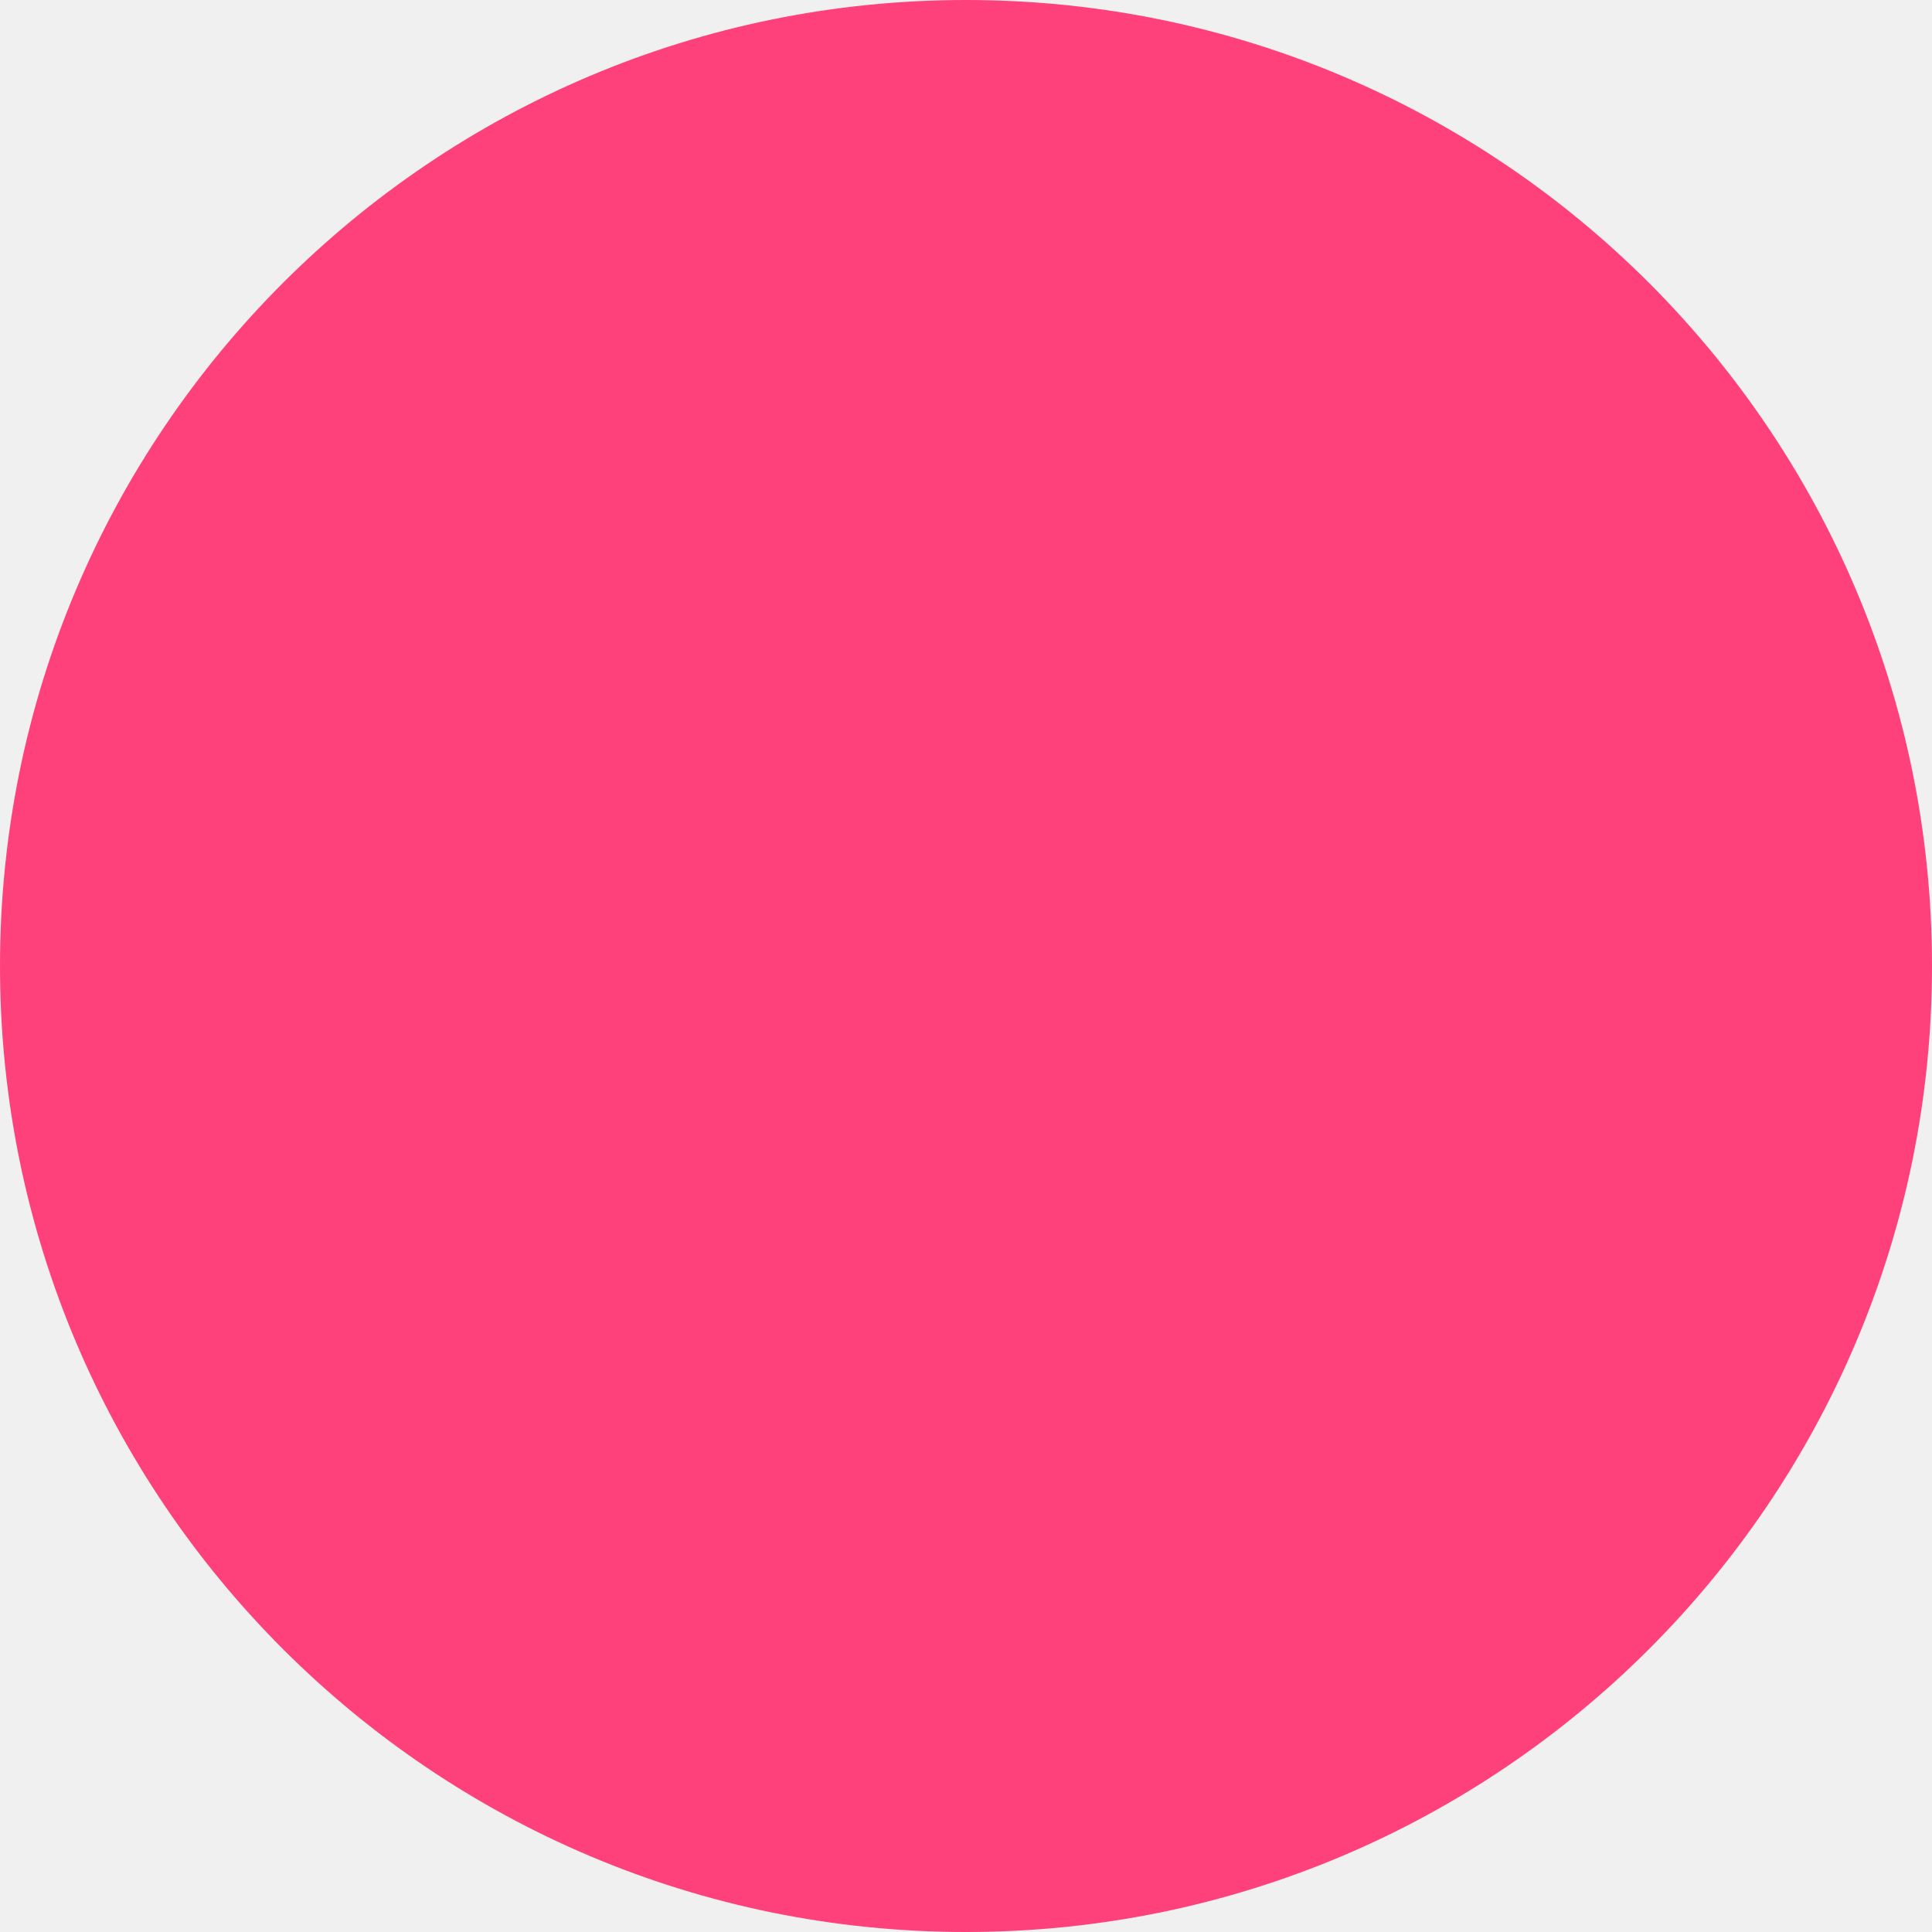
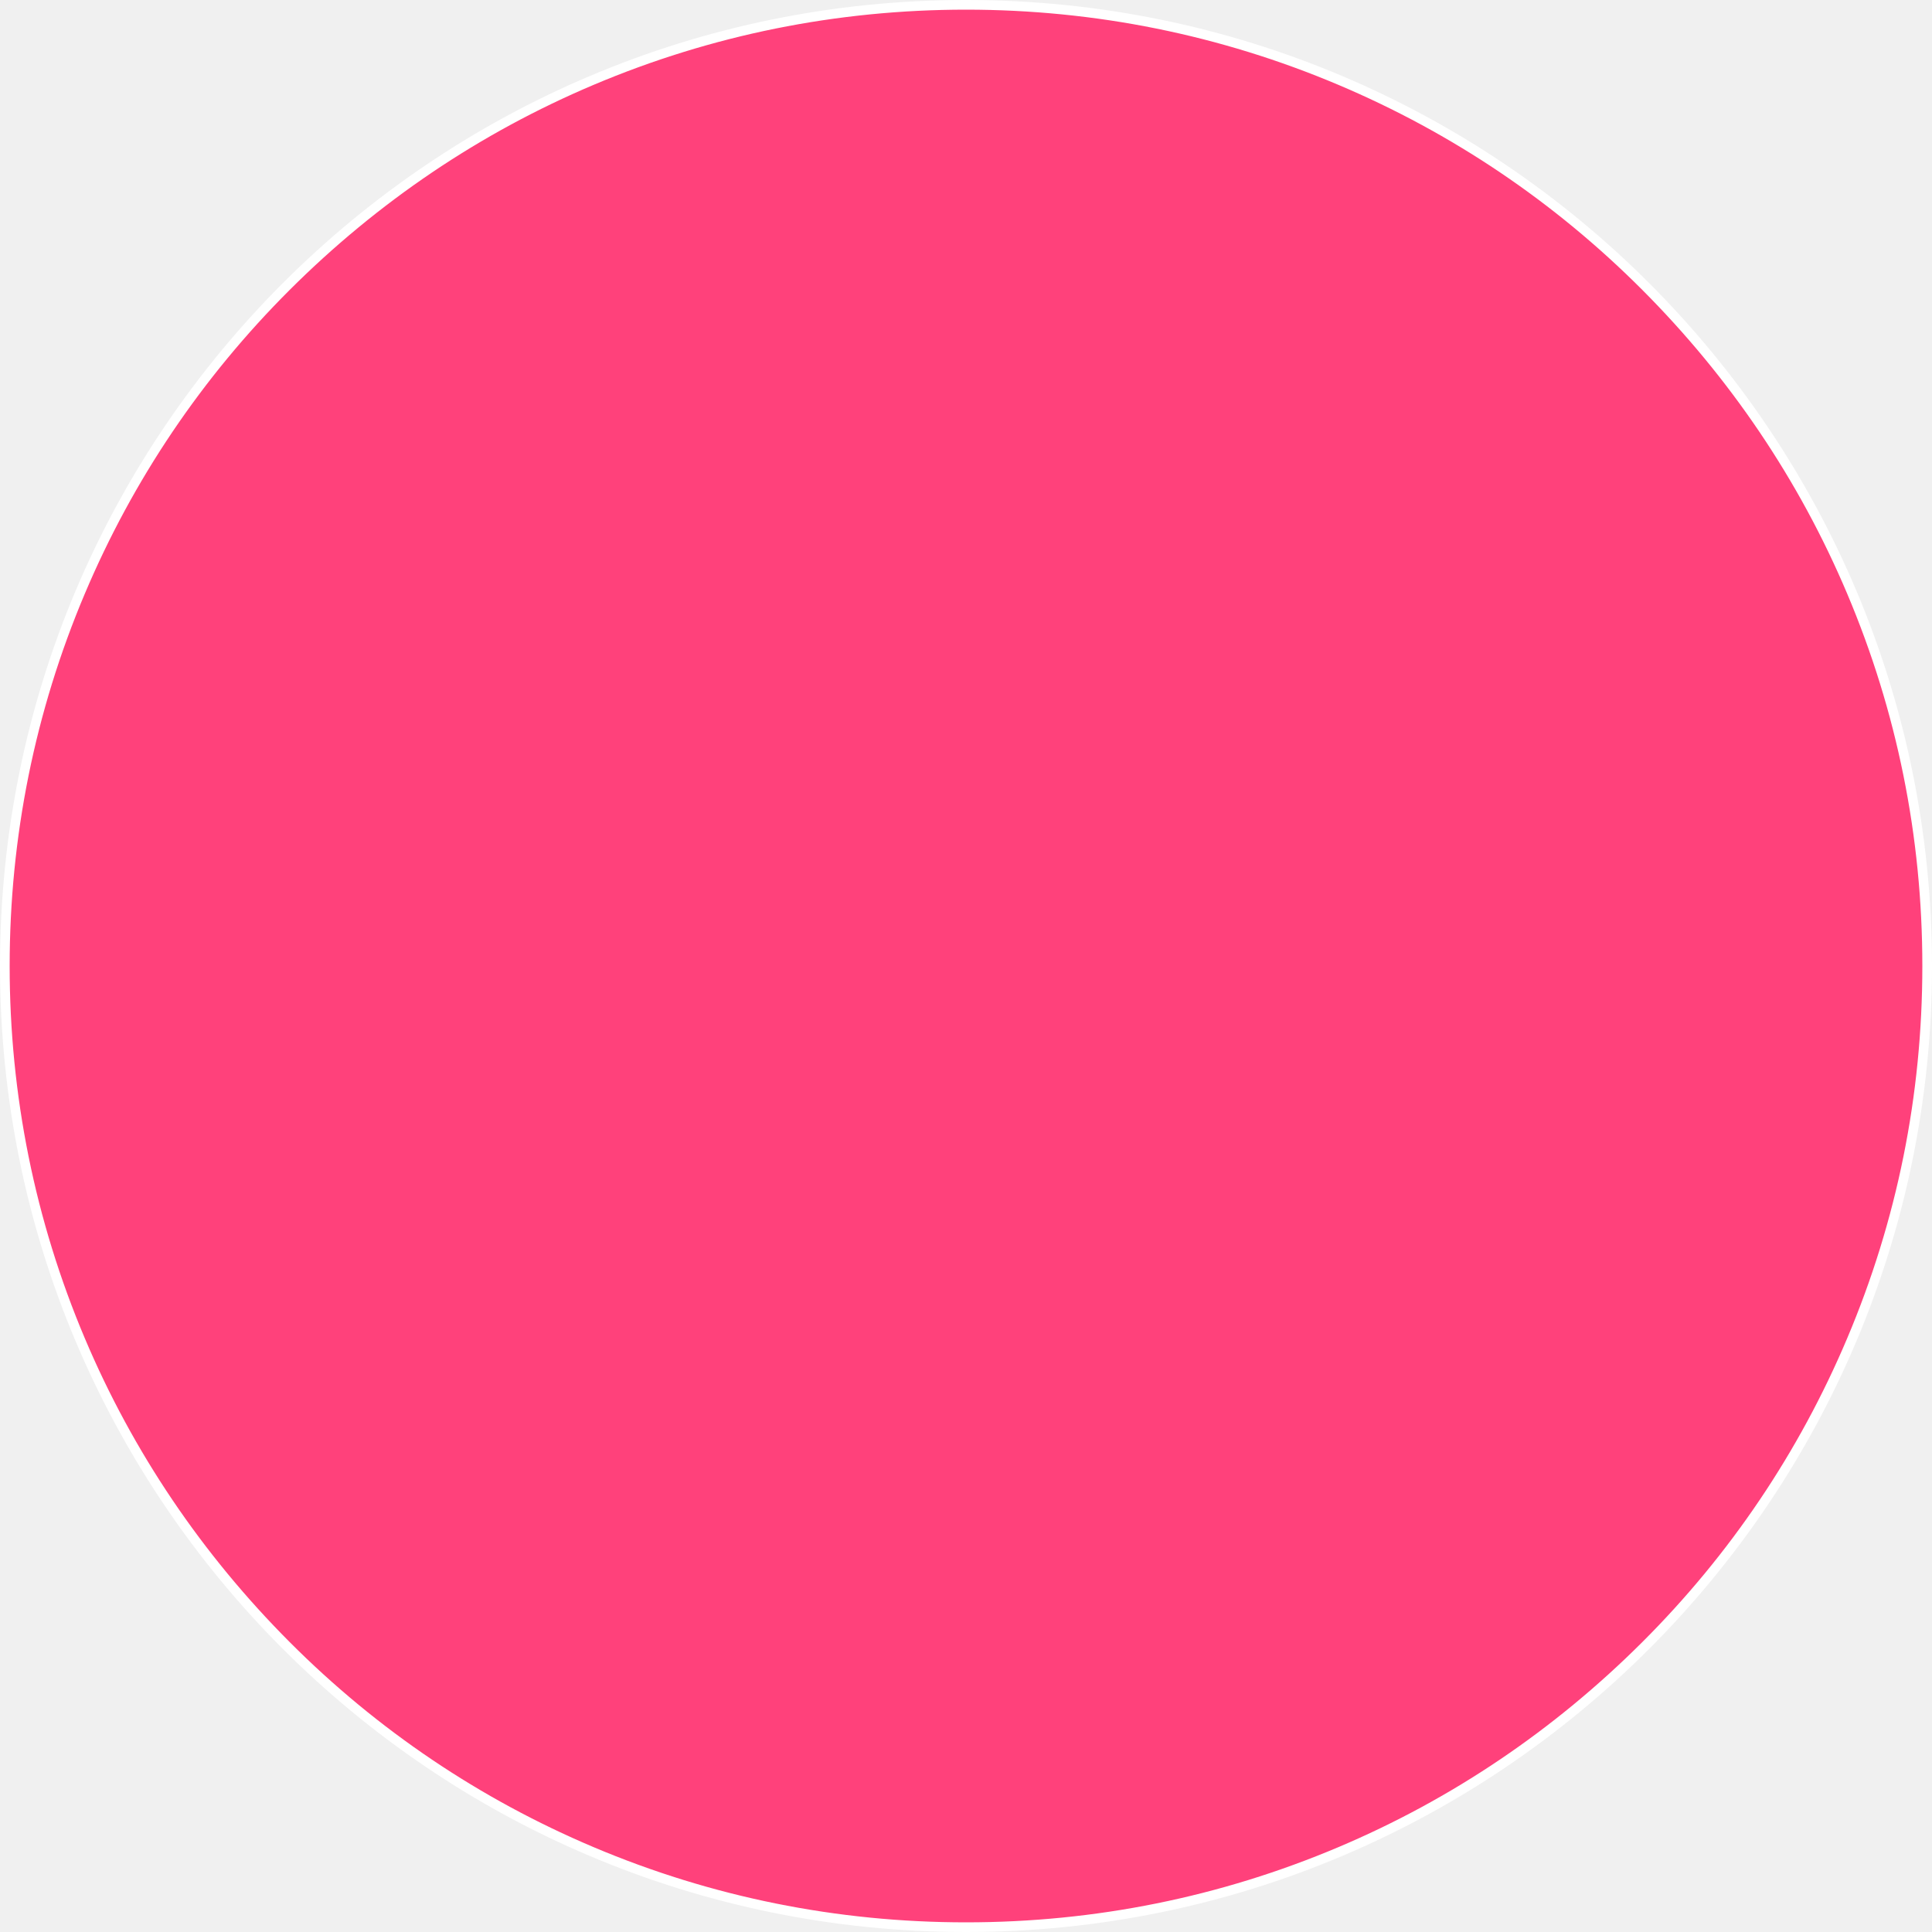
- <svg xmlns="http://www.w3.org/2000/svg" version="1.1" id="Layer_1" x="0px" y="0px" viewBox="0 0 400 400" style="enable-background:new 0 0 400 400;" xml:space="preserve">
+ <svg xmlns="http://www.w3.org/2000/svg" version="1.1" id="planet" x="0px" y="0px" viewBox="0 0 1000 1000" style="enable-background:new 0 0 1000 1000;" xml:space="preserve">
  <style type="text/css">
	.st0{fill:#FF417B;}
+ 	.st1{fill:#FFFFFF;}
</style>
  <g>
-     <circle class="st0" cx="200" cy="200" r="200" />
+     <path class="st0" d="M500,997.5c-67.2,0-132.3-13.2-193.6-39.1c-59.2-25.1-112.4-60.9-158.1-106.6   c-45.7-45.7-81.6-98.9-106.6-158.1C15.7,632.3,2.5,567.2,2.5,500s13.2-132.3,39.1-193.6c25.1-59.2,60.9-112.4,106.6-158.1   s98.9-81.6,158.1-106.6C367.7,15.7,432.8,2.5,500,2.5s132.3,13.2,193.6,39.1c59.2,25.1,112.4,60.9,158.1,106.6   c45.7,45.7,81.6,98.9,106.6,158.1c25.9,61.3,39.1,126.5,39.1,193.6s-13.2,132.3-39.1,193.6c-25.1,59.2-60.9,112.4-106.6,158.1   c-45.7,45.7-98.9,81.6-158.1,106.6C632.3,984.3,567.2,997.5,500,997.5z" />
+     <path class="st1" d="M500,5c66.8,0,131.7,13.1,192.7,38.9C751.6,68.8,804.6,104.5,850,150s81.2,98.4,106.1,157.3   c25.8,61,38.9,125.8,38.9,192.7s-13.1,131.7-38.9,192.7C931.2,751.6,895.5,804.6,850,850s-98.4,81.2-157.3,106.1   C631.7,981.9,566.8,995,500,995s-131.7-13.1-192.7-38.9C248.4,931.2,195.4,895.5,150,850S68.8,751.6,43.9,692.7   C18.1,631.7,5,566.8,5,500s13.1-131.7,38.9-192.7C68.8,248.4,104.5,195.4,150,150s98.4-81.2,157.3-106.1C368.3,18.1,433.2,5,500,5    M500,0C223.9,0,0,223.9,0,500s223.9,500,500,500s500-223.9,500-500S776.1,0,500,0L500,0z" />
  </g>
</svg>
